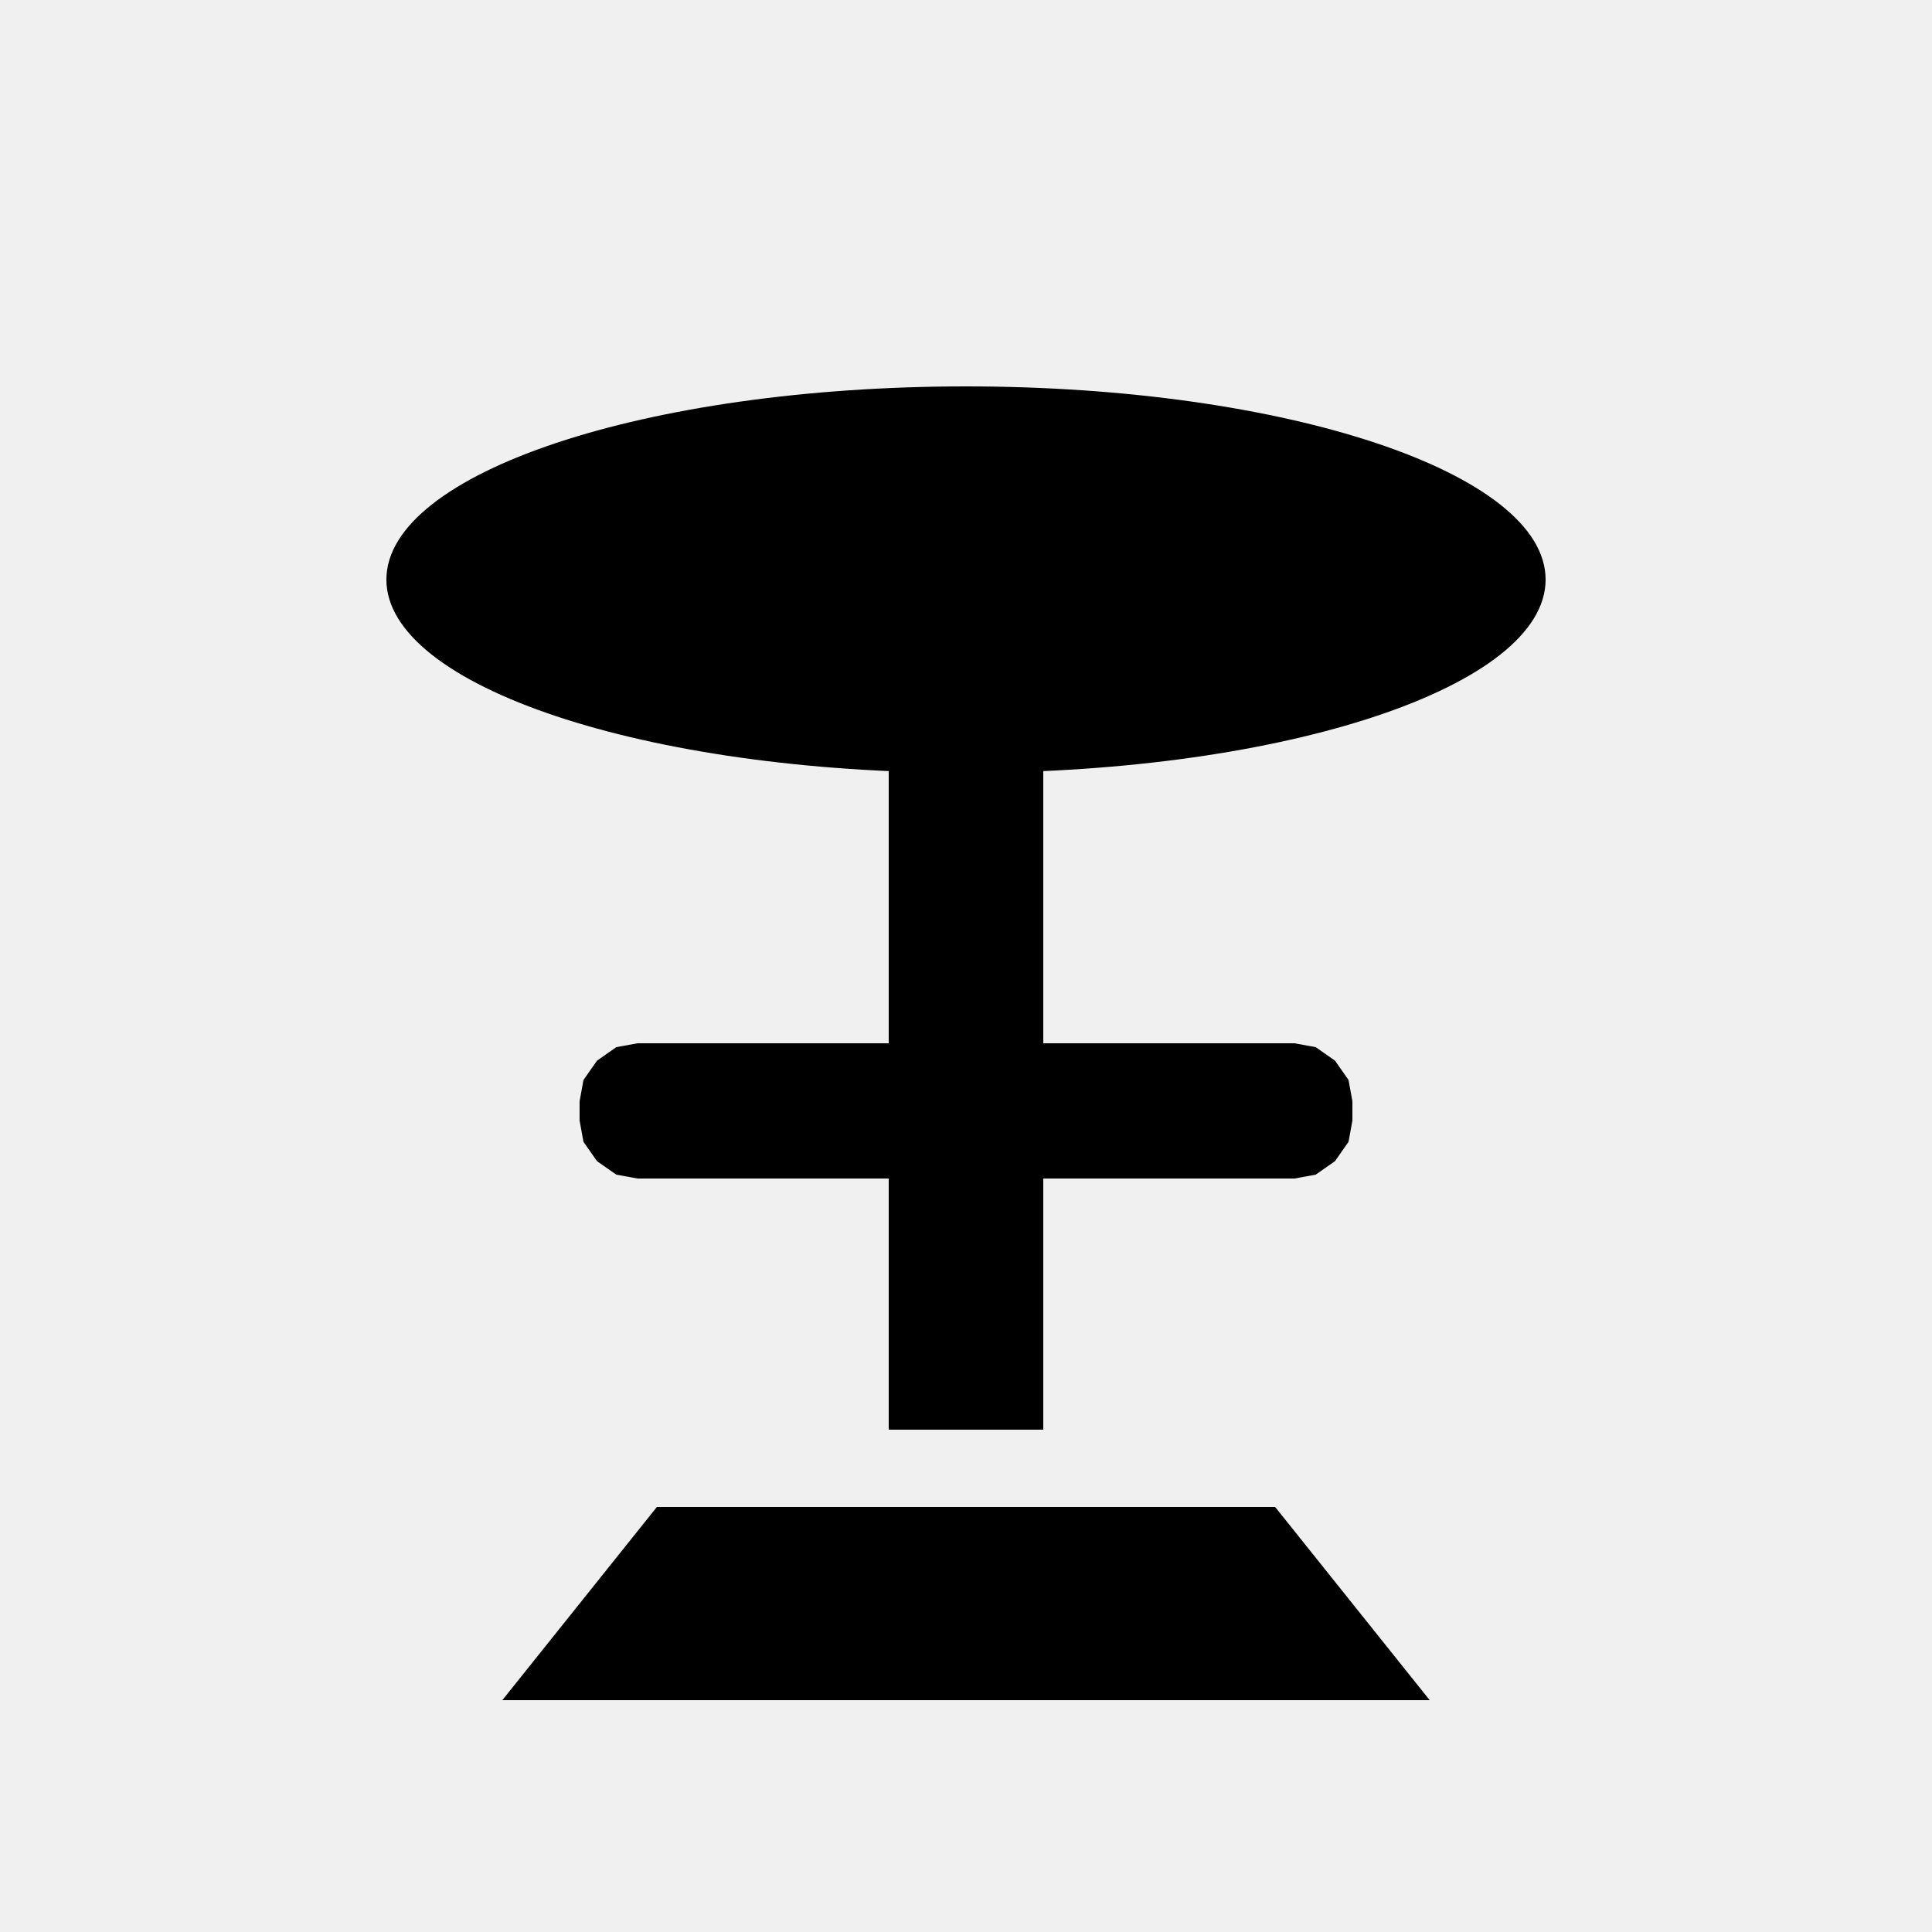
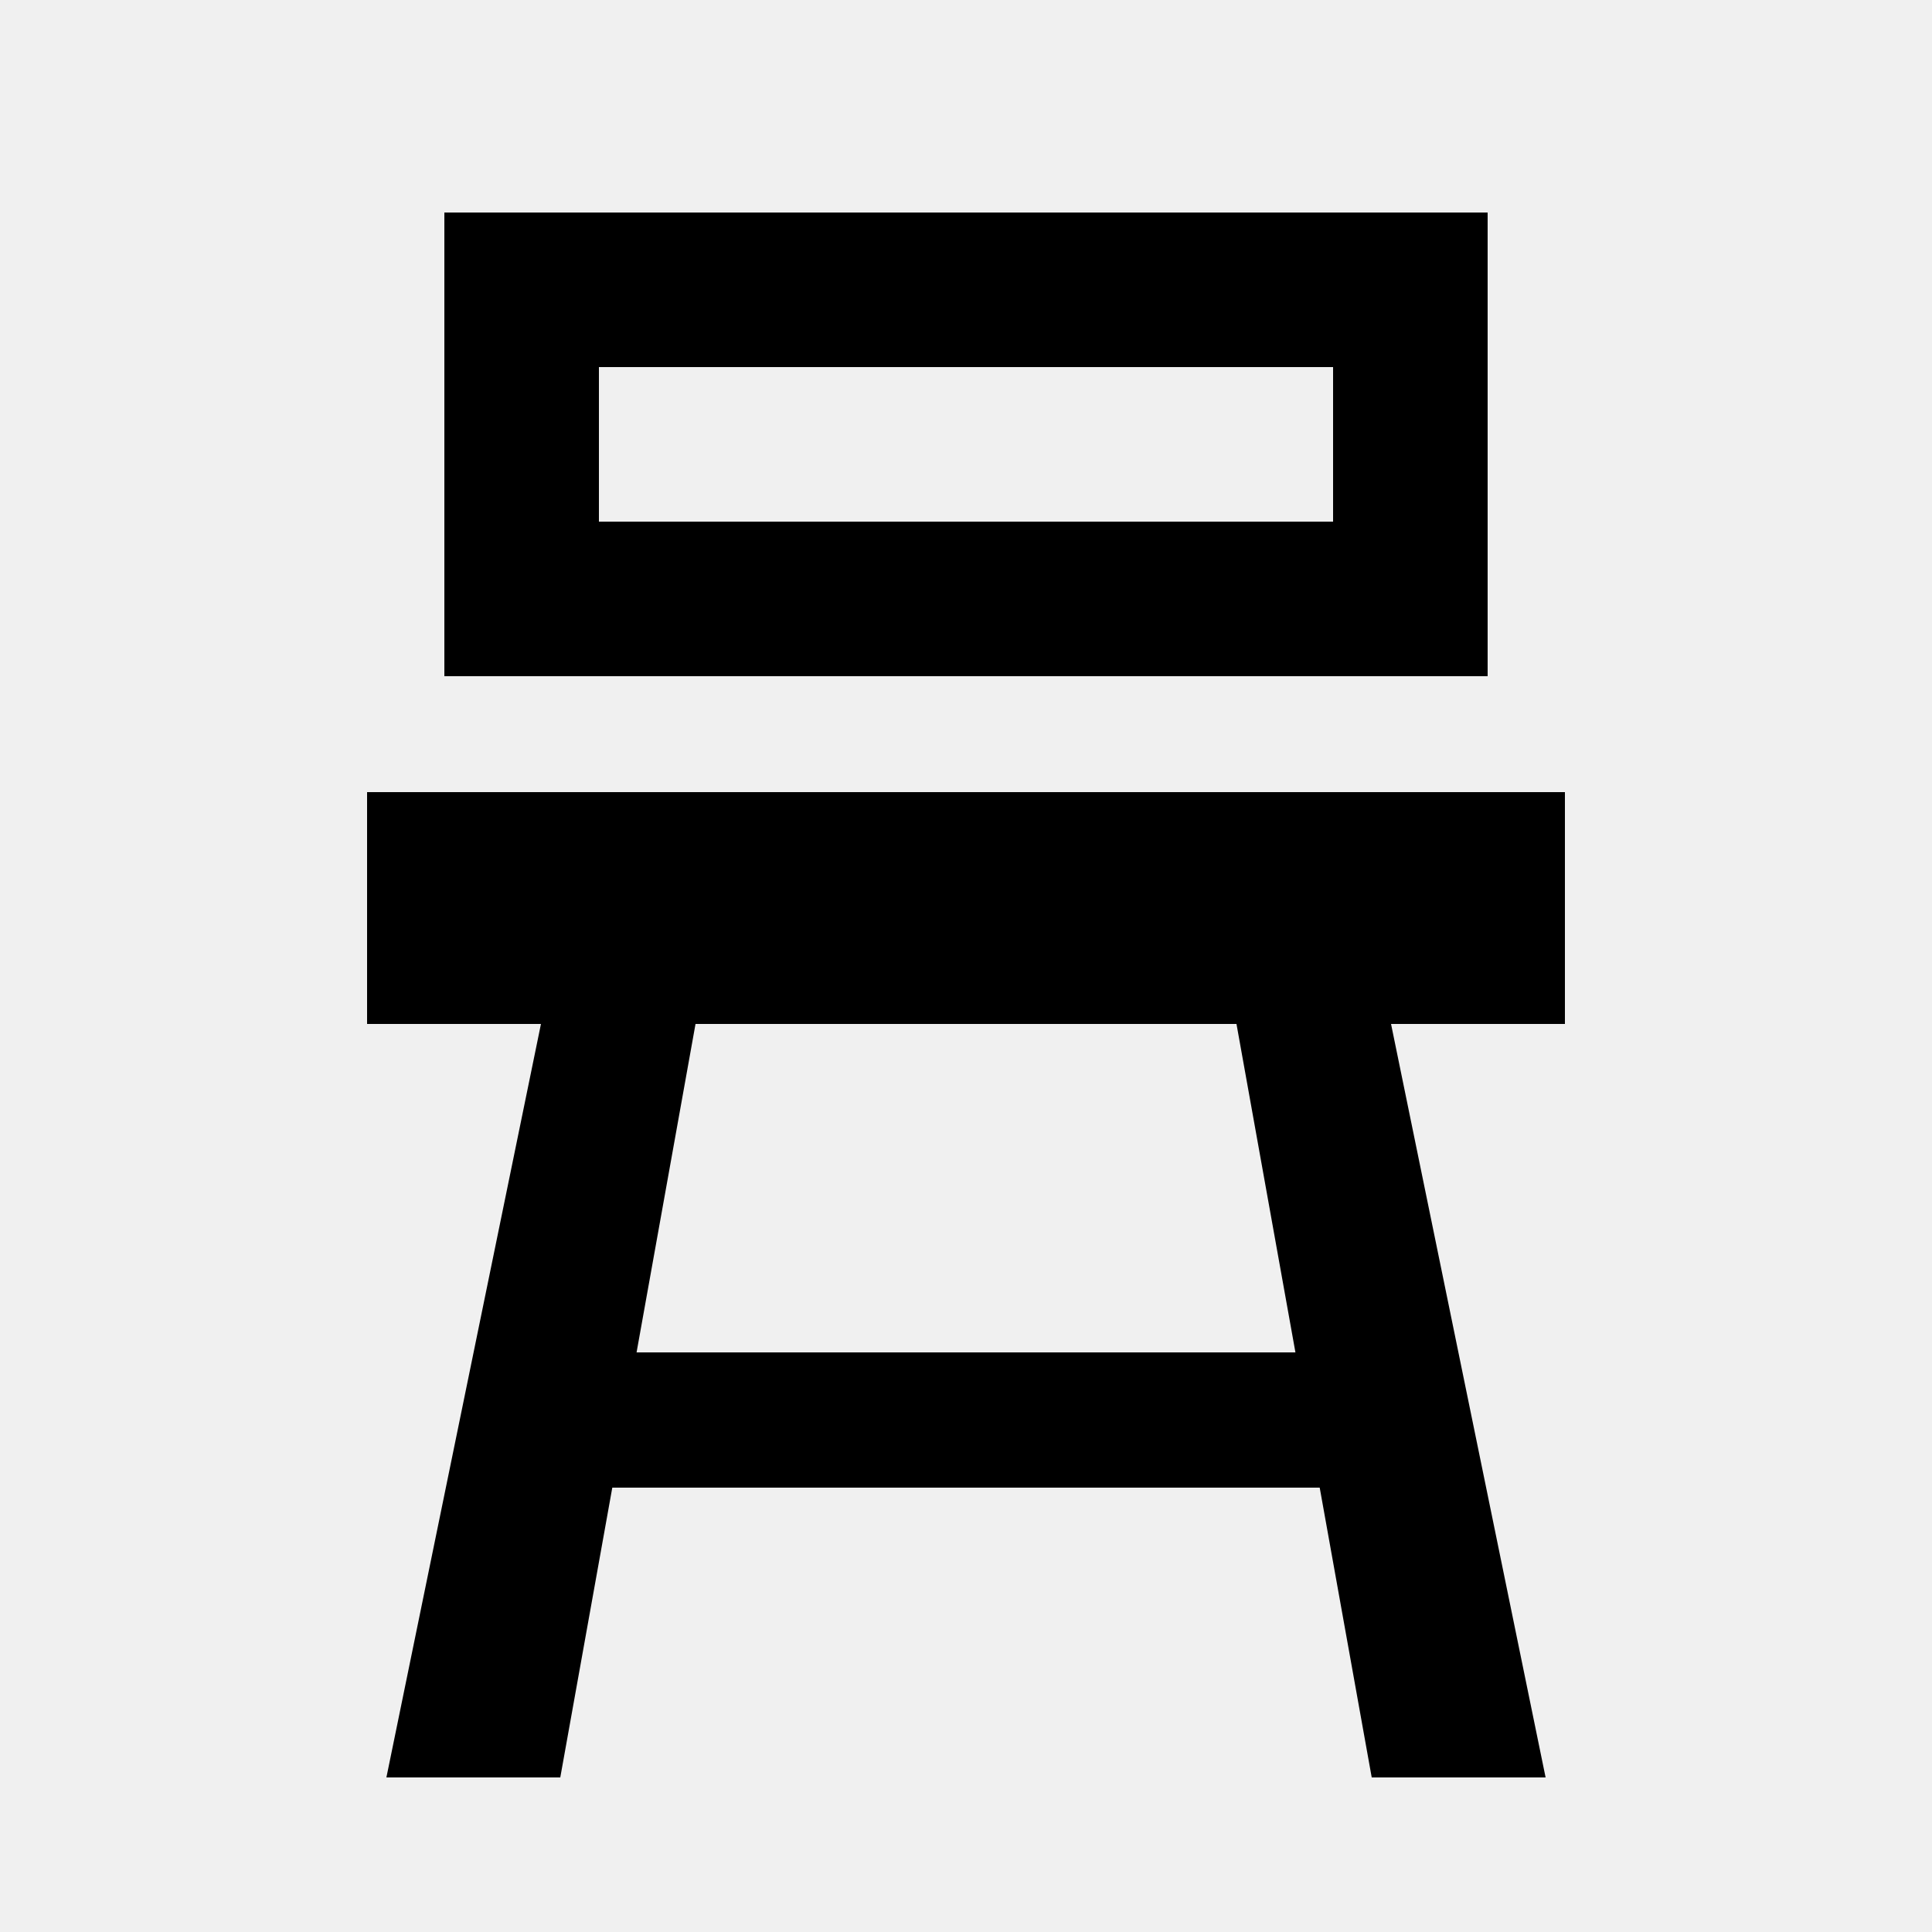
<svg xmlns="http://www.w3.org/2000/svg" viewBox="0 0 100 100" fill="currentColor">
-   <path d="M20 30A30 10 0 1 1 80 30A30 10 0 1 1 20 30ZM54 34L54 74L46 74L46 34ZM34 78L66 78L74 88L26 88ZM30 57L30.2 55.9L30.9 54.9L31.9 54.2L33 54L67 54L68.1 54.2L69.1 54.9L69.8 55.9L70 57L70 58L69.8 59.1L69.1 60.1L68.1 60.8L67 61L33 61L31.9 60.8L30.9 60.1L30.2 59.1L30 58Z" />
+   <defs>
+     <mask id="cut1">
+       <rect width="100" height="100" fill="#fff" />
+       <path fill="#000" d="M31 19L69 19L69 27L31 27Z" />
+     </mask>
+   </defs>
+   <g mask="url(#cut1)">
+     <path d="M23 11L77 11L77 35L23 35ZM19 41L81 41L81 53L19 53ZM28 53L36 53L29 92L20 92ZM64 53L72 53L80 92L71 92ZM31 70L69 70L69 77L31 77Z" />
+   </g>
</svg>
